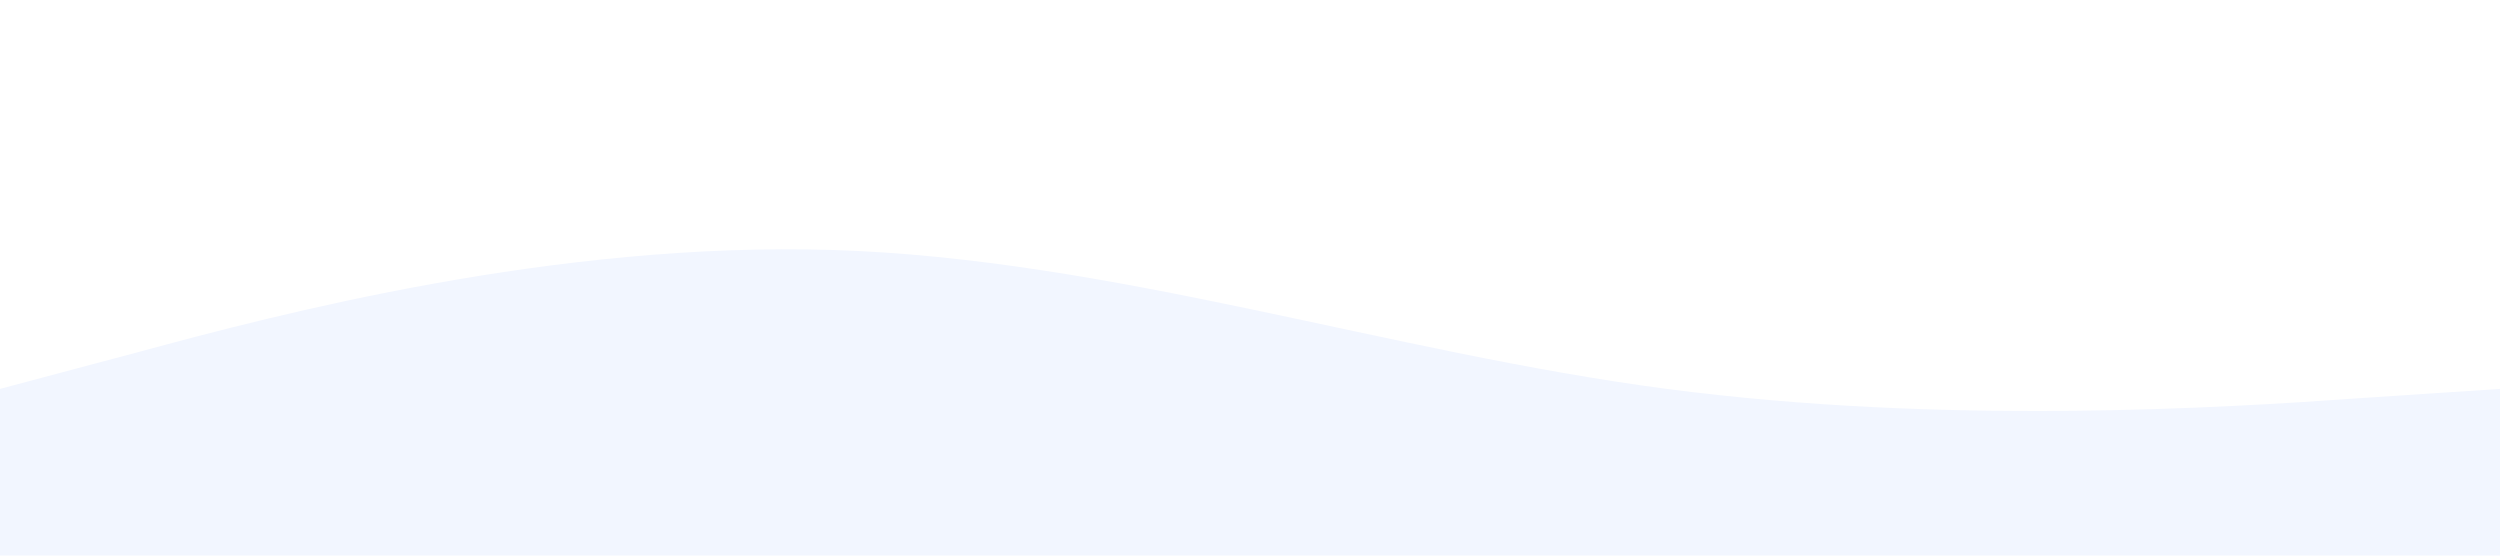
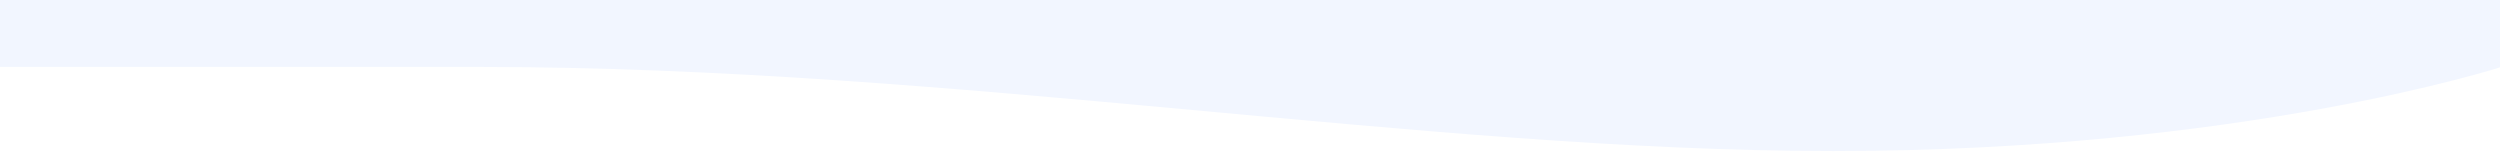
- <svg xmlns="http://www.w3.org/2000/svg" viewBox="0 0 1440 320">
-   <path fill="#f2f6ff" fill-opacity="1" d="M0,224L80,202.7C160,181,320,139,480,144C640,149,800,203,960,224C1120,245,1280,235,1360,229.3L1440,224L1440,320L1360,320C1280,320,1120,320,960,320C800,320,640,320,480,320C320,320,160,320,80,320L0,320Z" />
+ <svg xmlns="http://www.w3.org/2000/svg" width="1920" height="116" viewBox="0 0 1920 116" fill="none">
+   <path d="M-131 51.409H367.639C733.496 51.409 1094.17 116 1408 116C1721.83 116 1921 51.409 1921 51.409V0H-131V51.409Z" fill="#F2F6FF" />
</svg>
